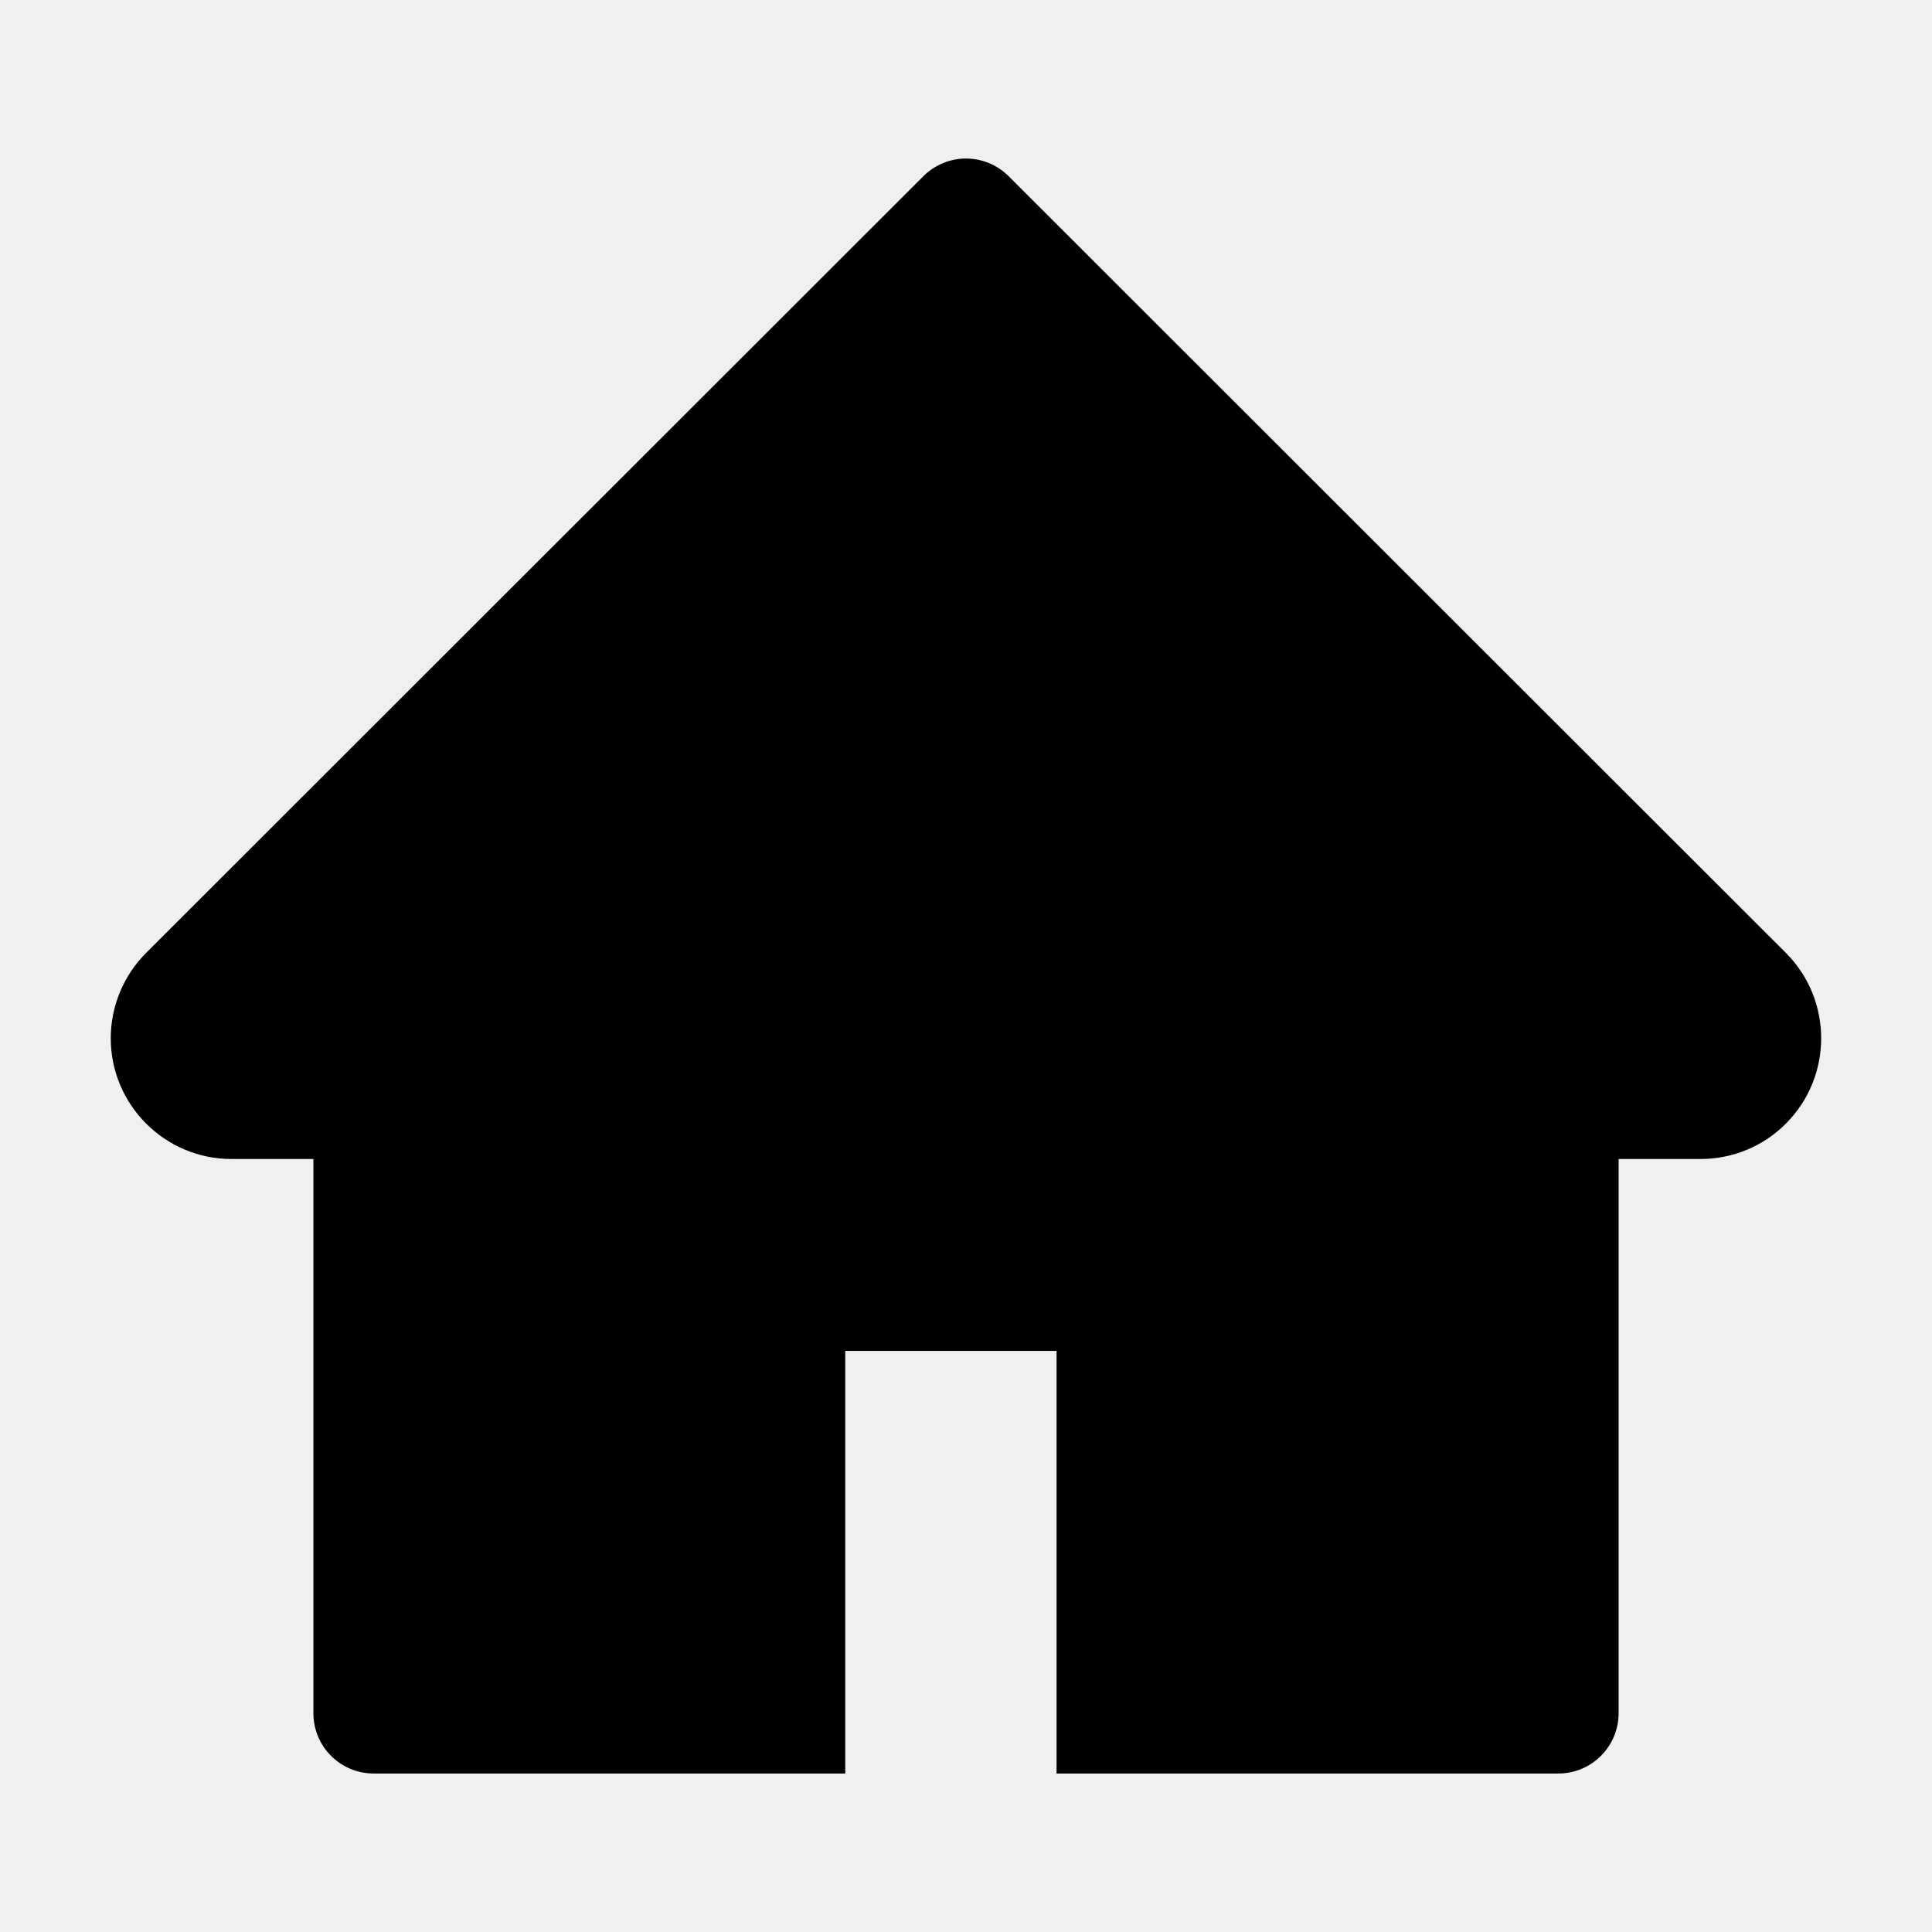
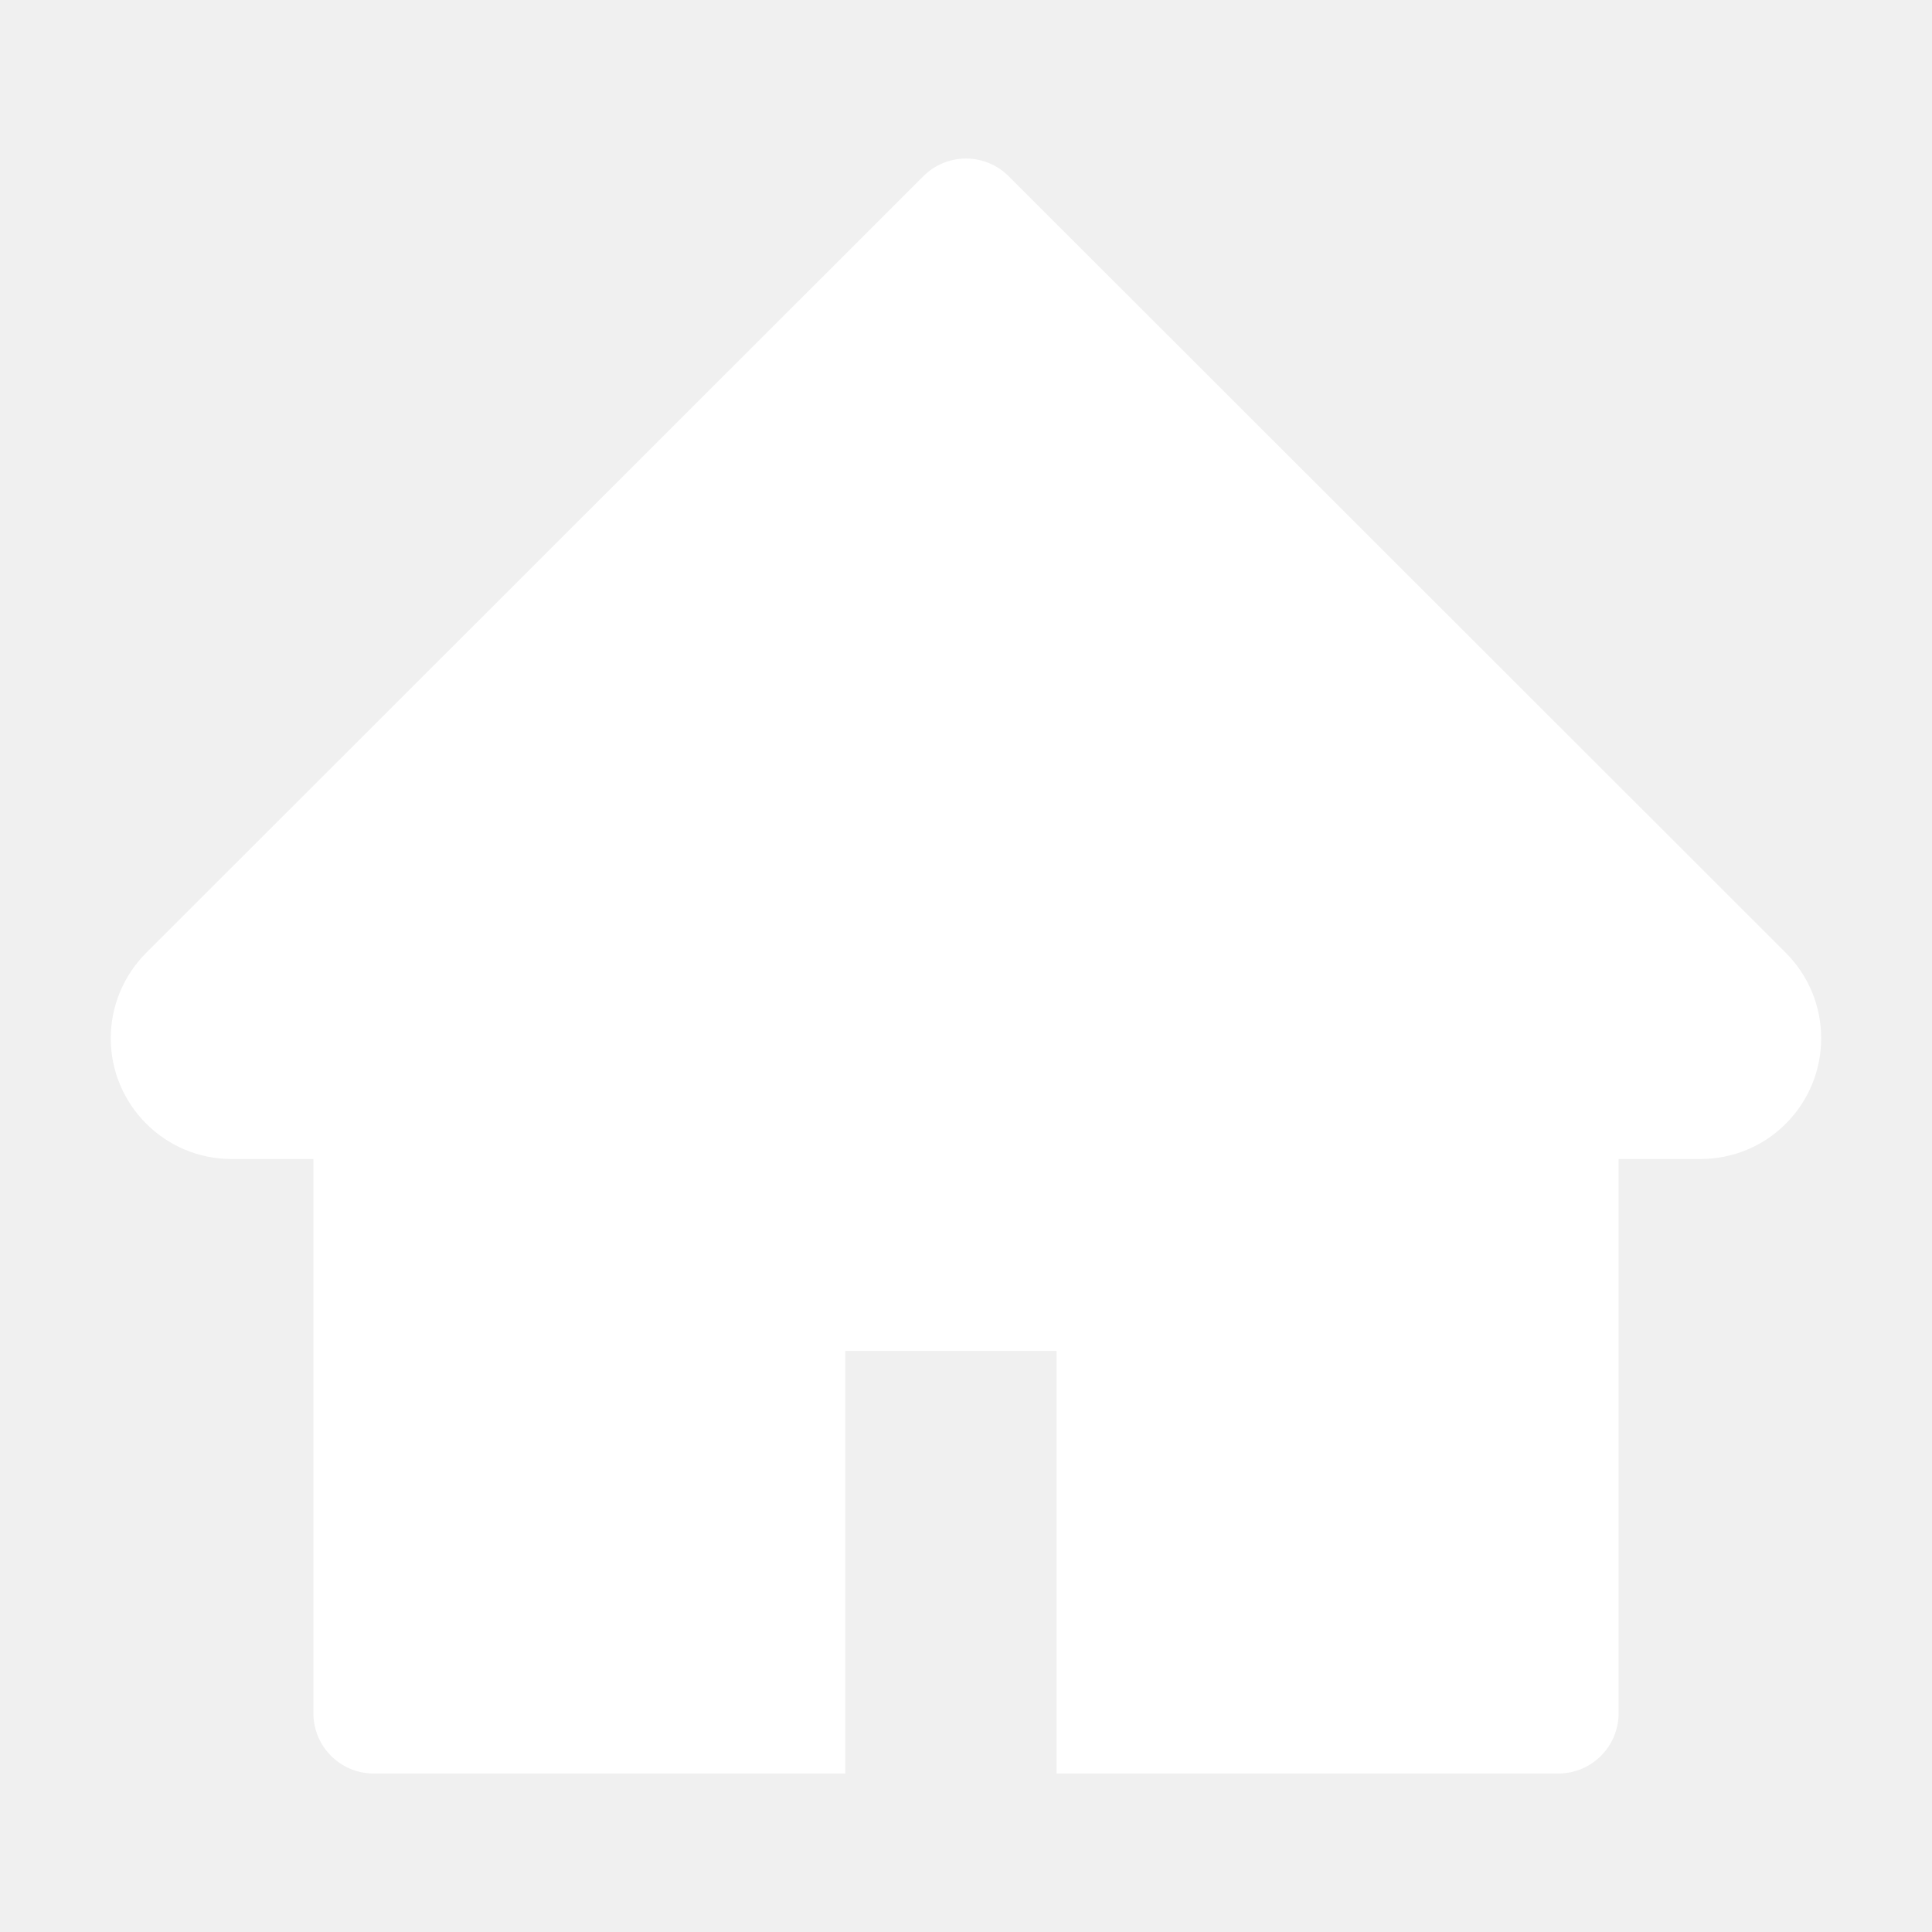
- <svg xmlns="http://www.w3.org/2000/svg" stroke="currentColor" fill="currentColor" stroke-width="0" viewBox="0 0 1024 1024" class="text-2xl" height="1em" width="1em">
+ <svg xmlns="http://www.w3.org/2000/svg" stroke="currentColor" fill="#ffffff" stroke-width="0" viewBox="0 0 1024 1024" class="text-2xl" height="1em" width="1em">
  <path d="M946.5 505L534.6 93.4a31.93 31.93 0 0 0-45.2 0L77.5 505c-12 12-18.8 28.3-18.8 45.3 0 35.3 28.7 64 64 64h43.4V908c0 17.7 14.3 32 32 32H448V716h112v224h265.9c17.7 0 32-14.3 32-32V614.3h43.4c17 0 33.3-6.7 45.3-18.8 24.9-25 24.9-65.5-.1-90.5z" />
</svg>
